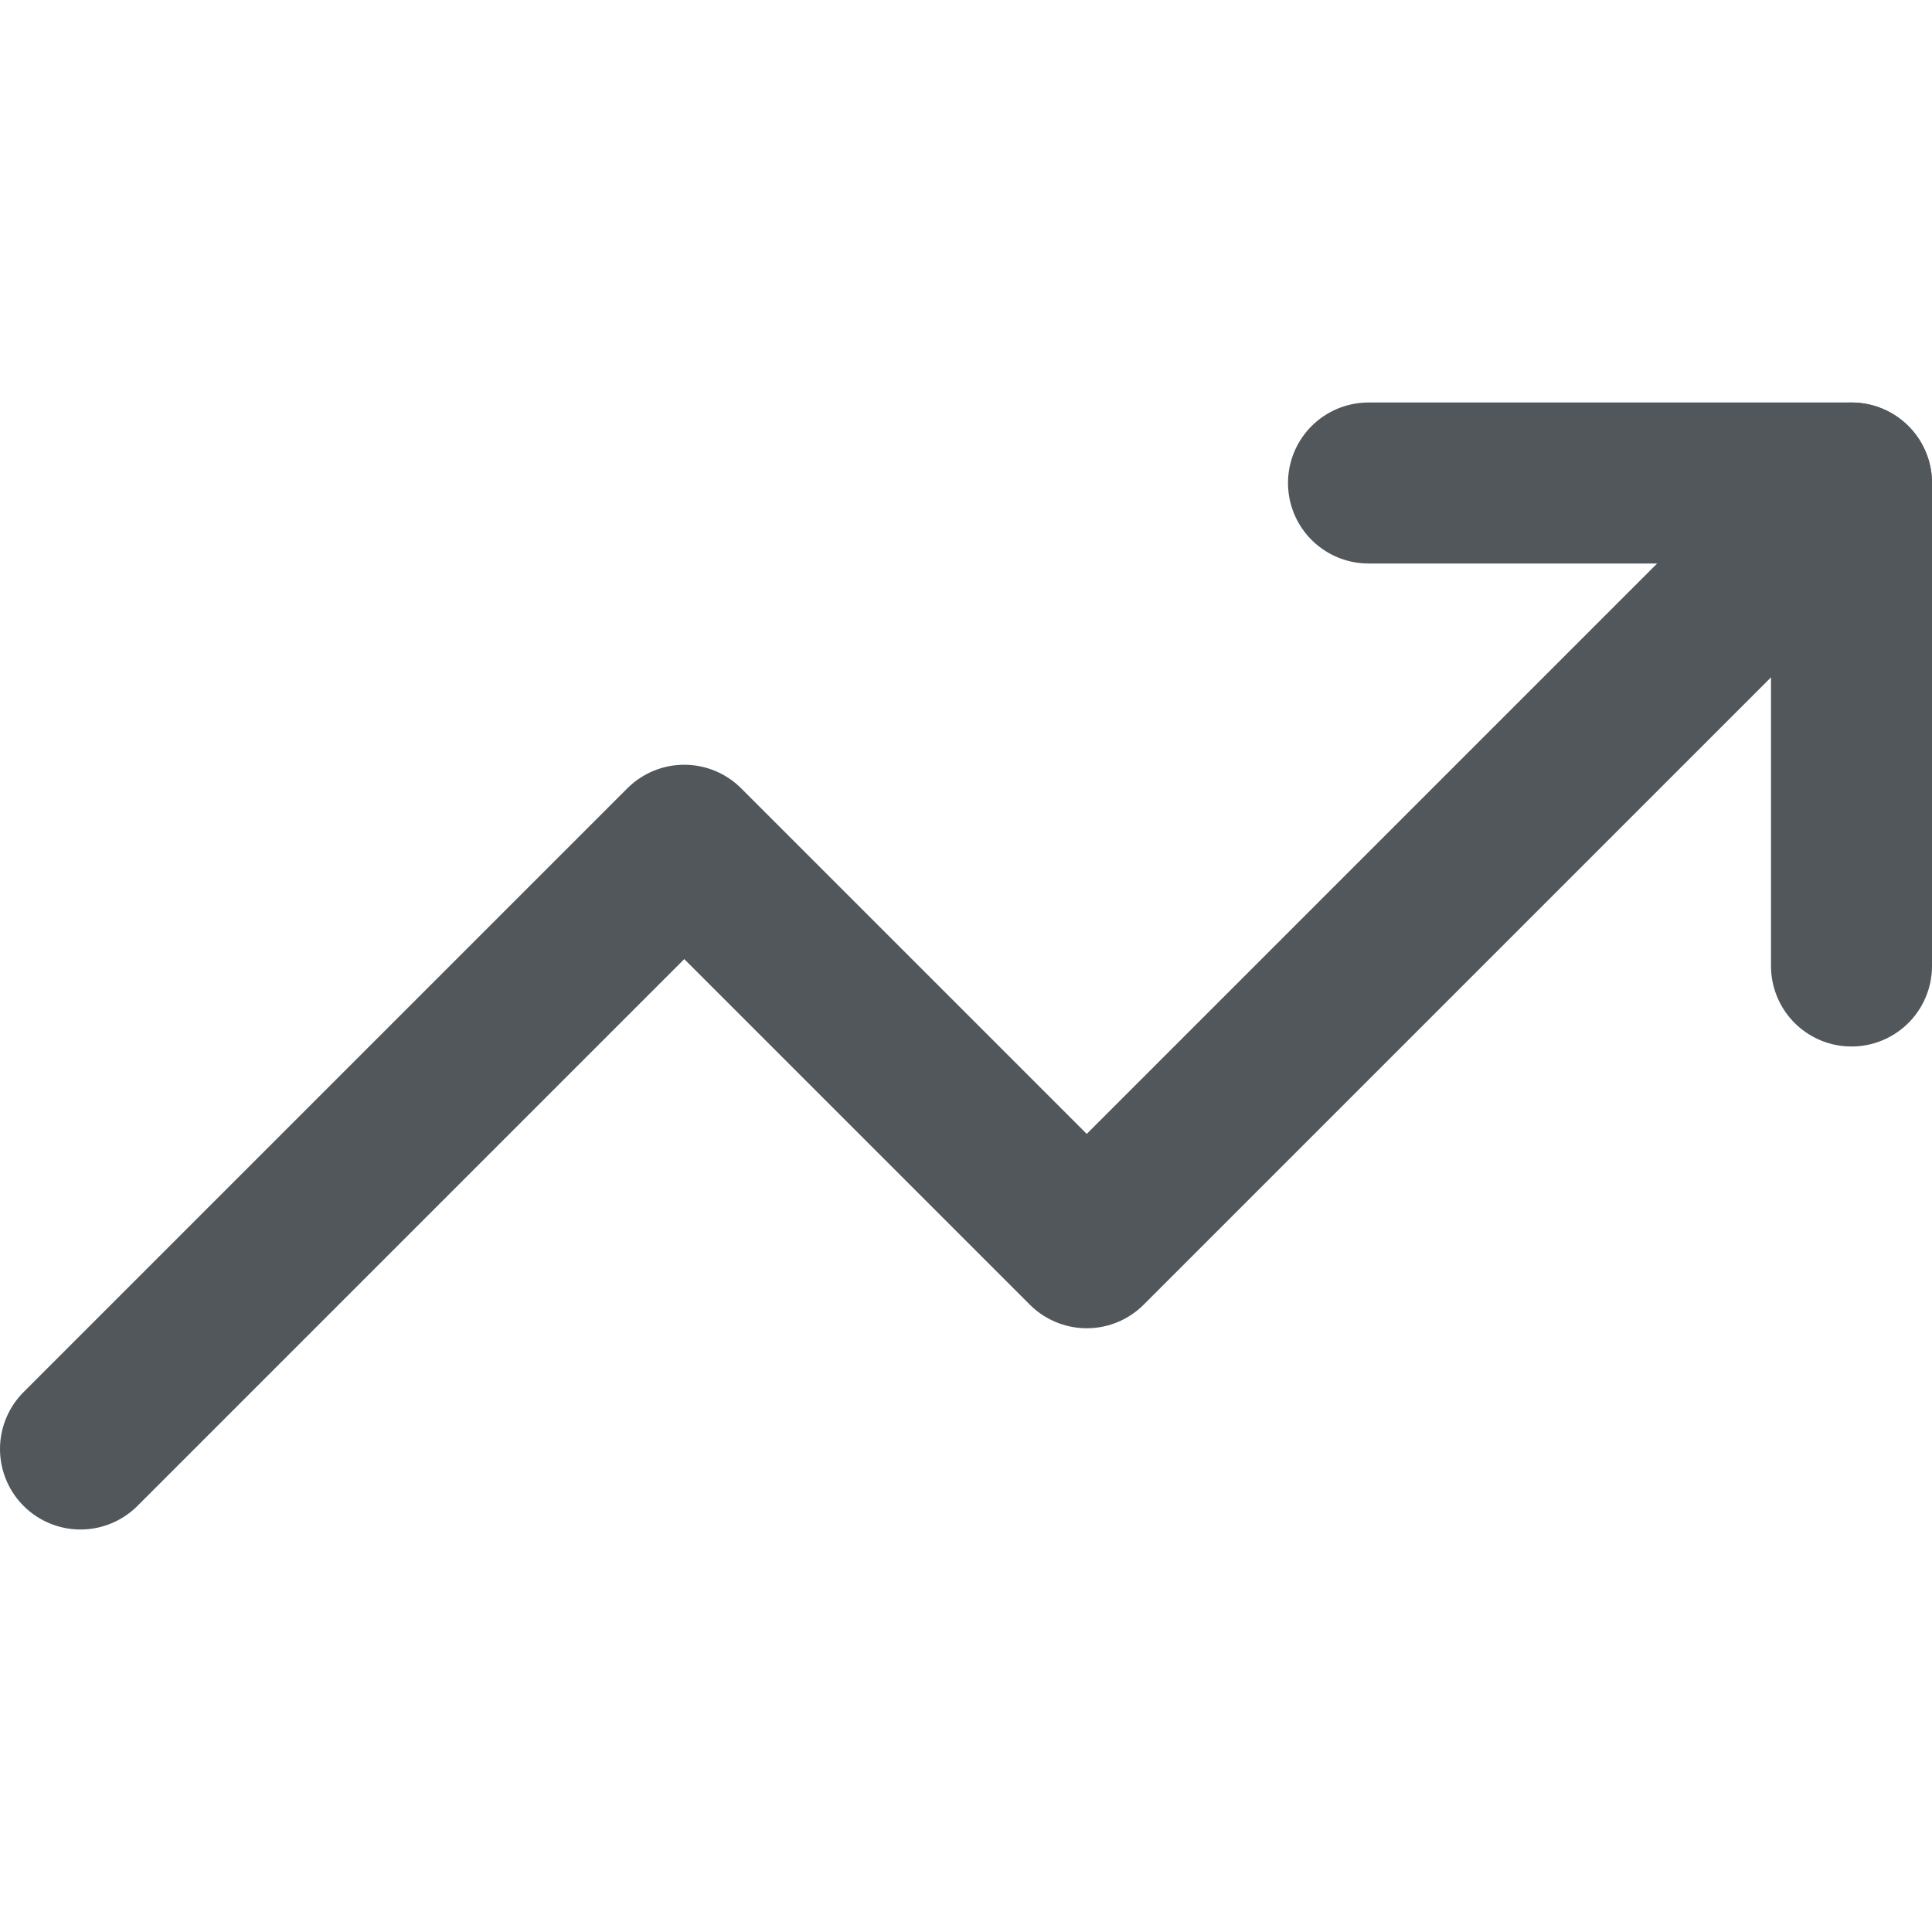
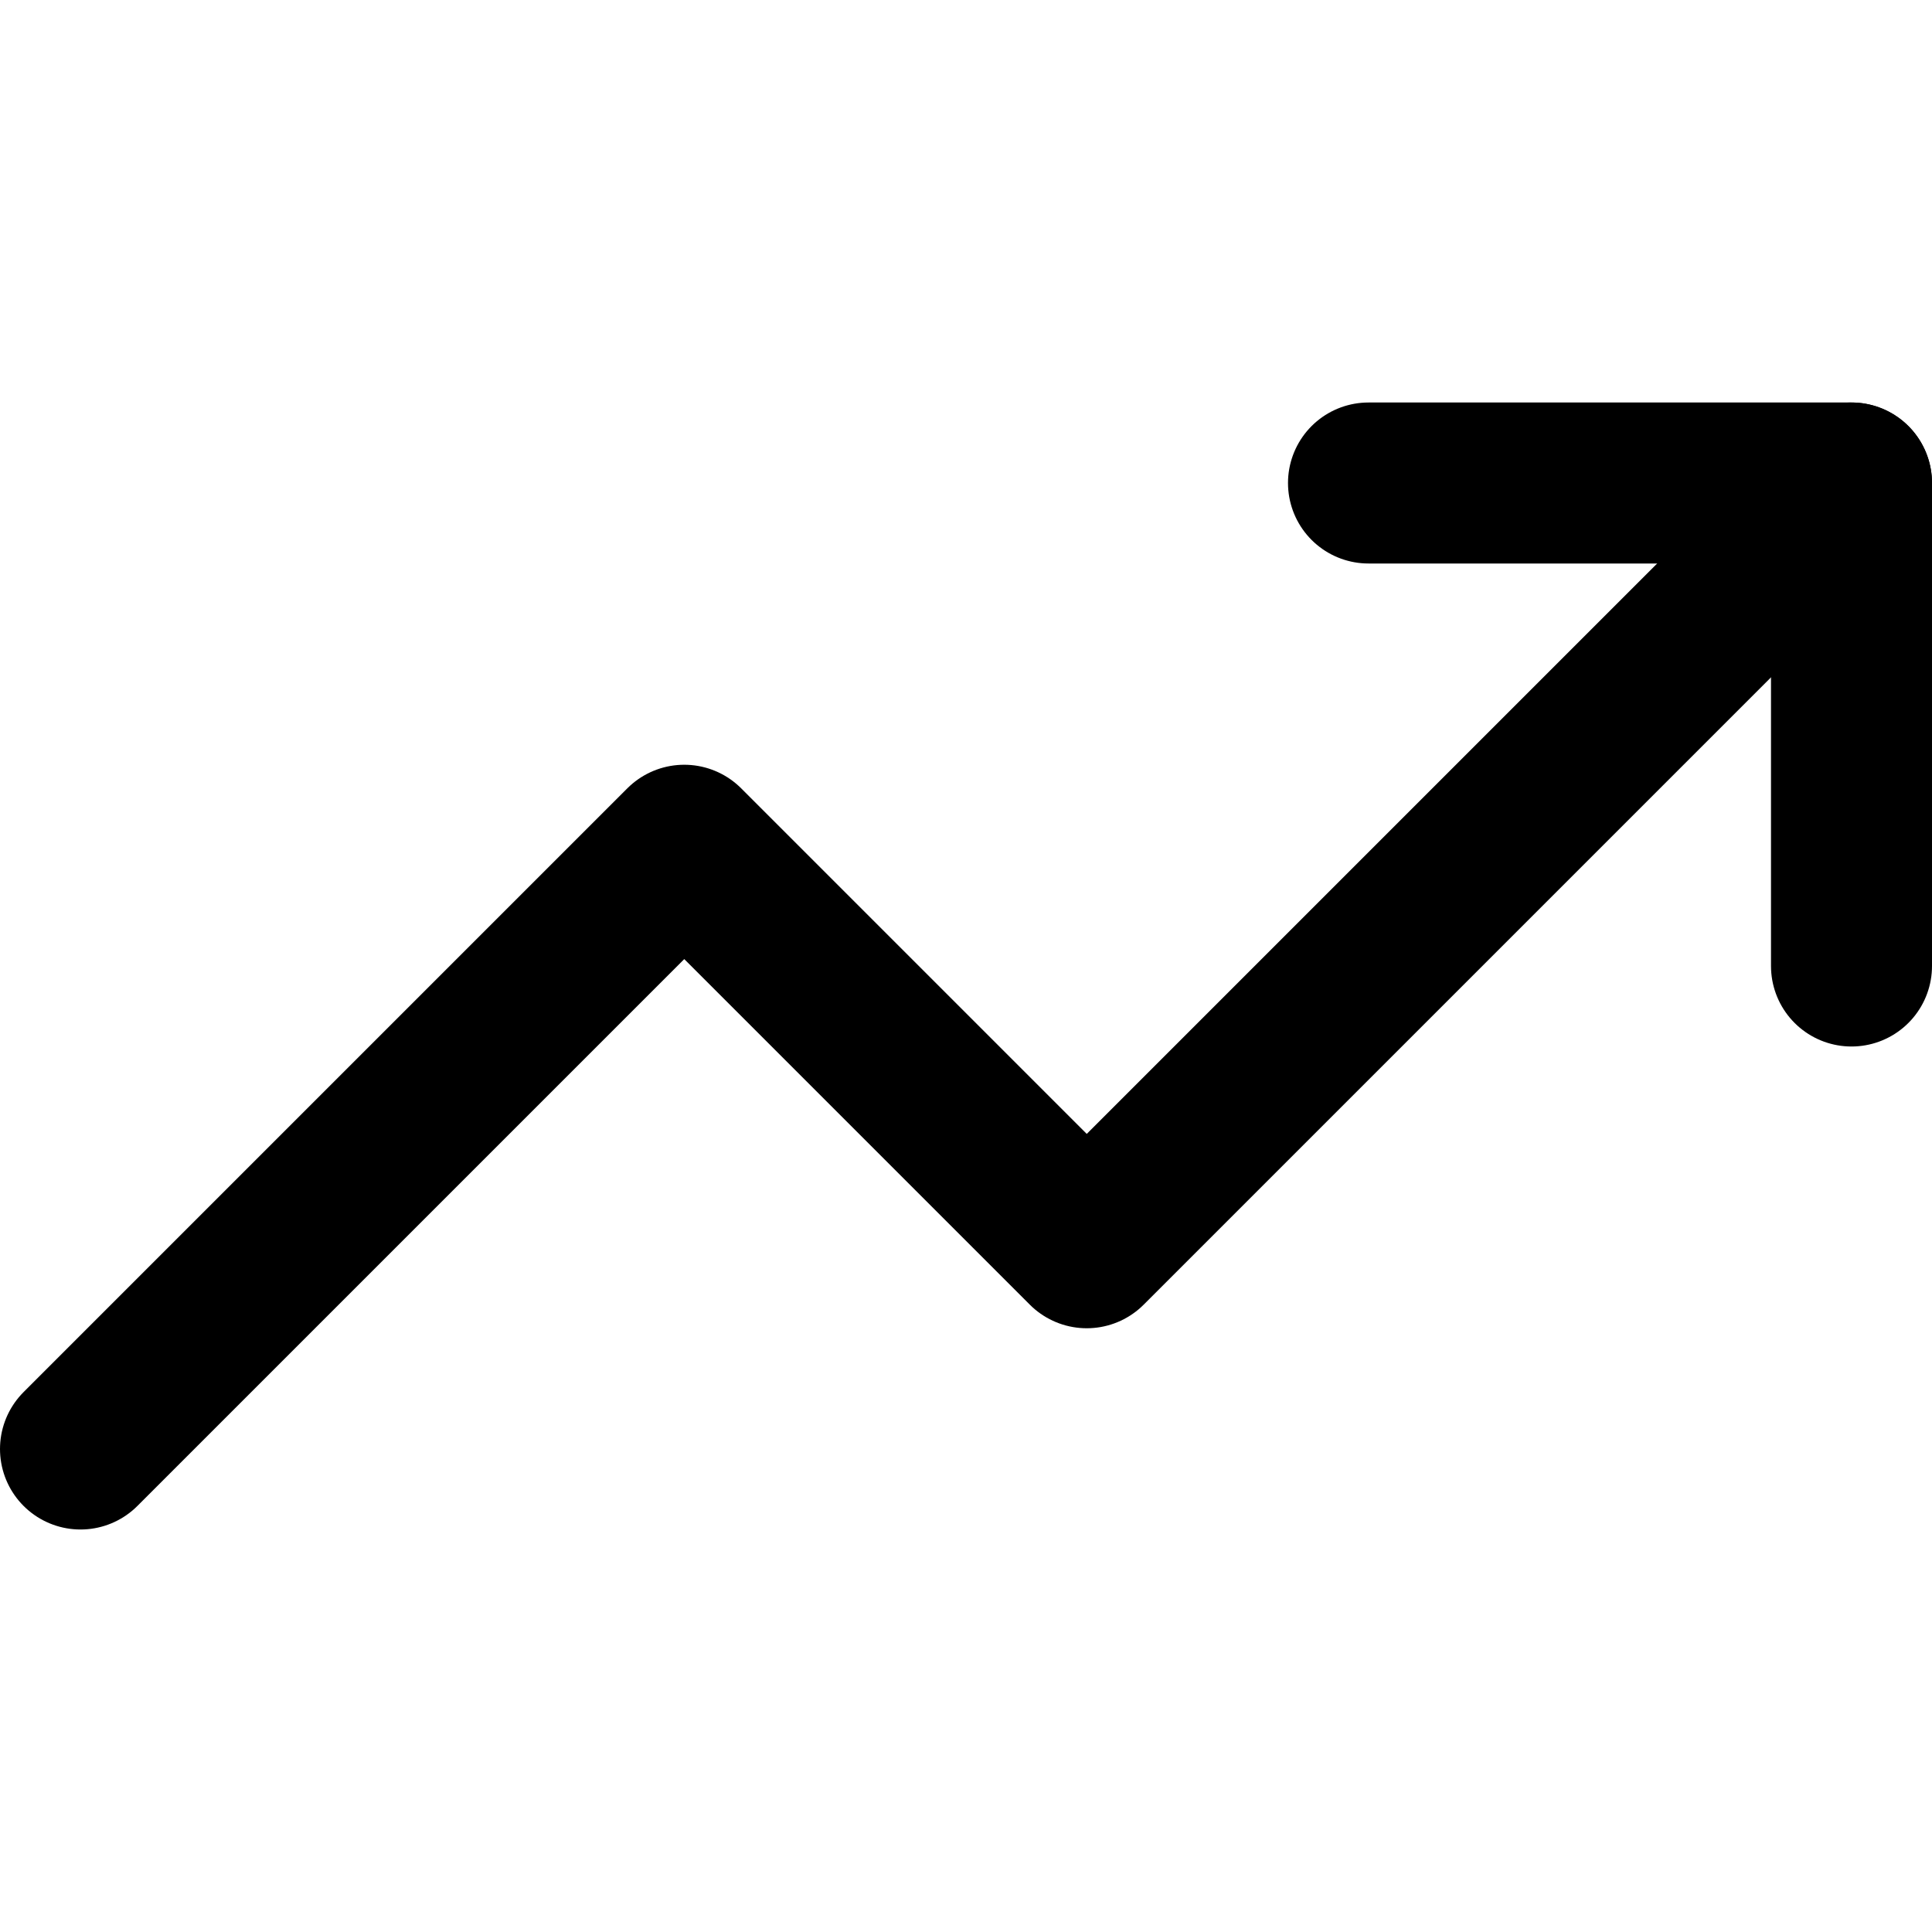
<svg xmlns="http://www.w3.org/2000/svg" width="24" height="24" viewBox="0 0 24 24" fill="none">
-   <path d="M23 6L13.5 15.5L8.5 10.5L1 18" stroke="#52575C" stroke-width="2" stroke-linecap="round" stroke-linejoin="round" />
-   <path d="M17 6H23V12" stroke="#52575C" stroke-width="2" stroke-linecap="round" stroke-linejoin="round" />
+   <path d="M23 6L13.5 15.5L8.5 10.5L1 18" stroke="currentColor" stroke-width="2" stroke-linecap="round" stroke-linejoin="round" />
+   <path d="M17 6H23V12" stroke="currentColor" stroke-width="2" stroke-linecap="round" stroke-linejoin="round" />
</svg>
